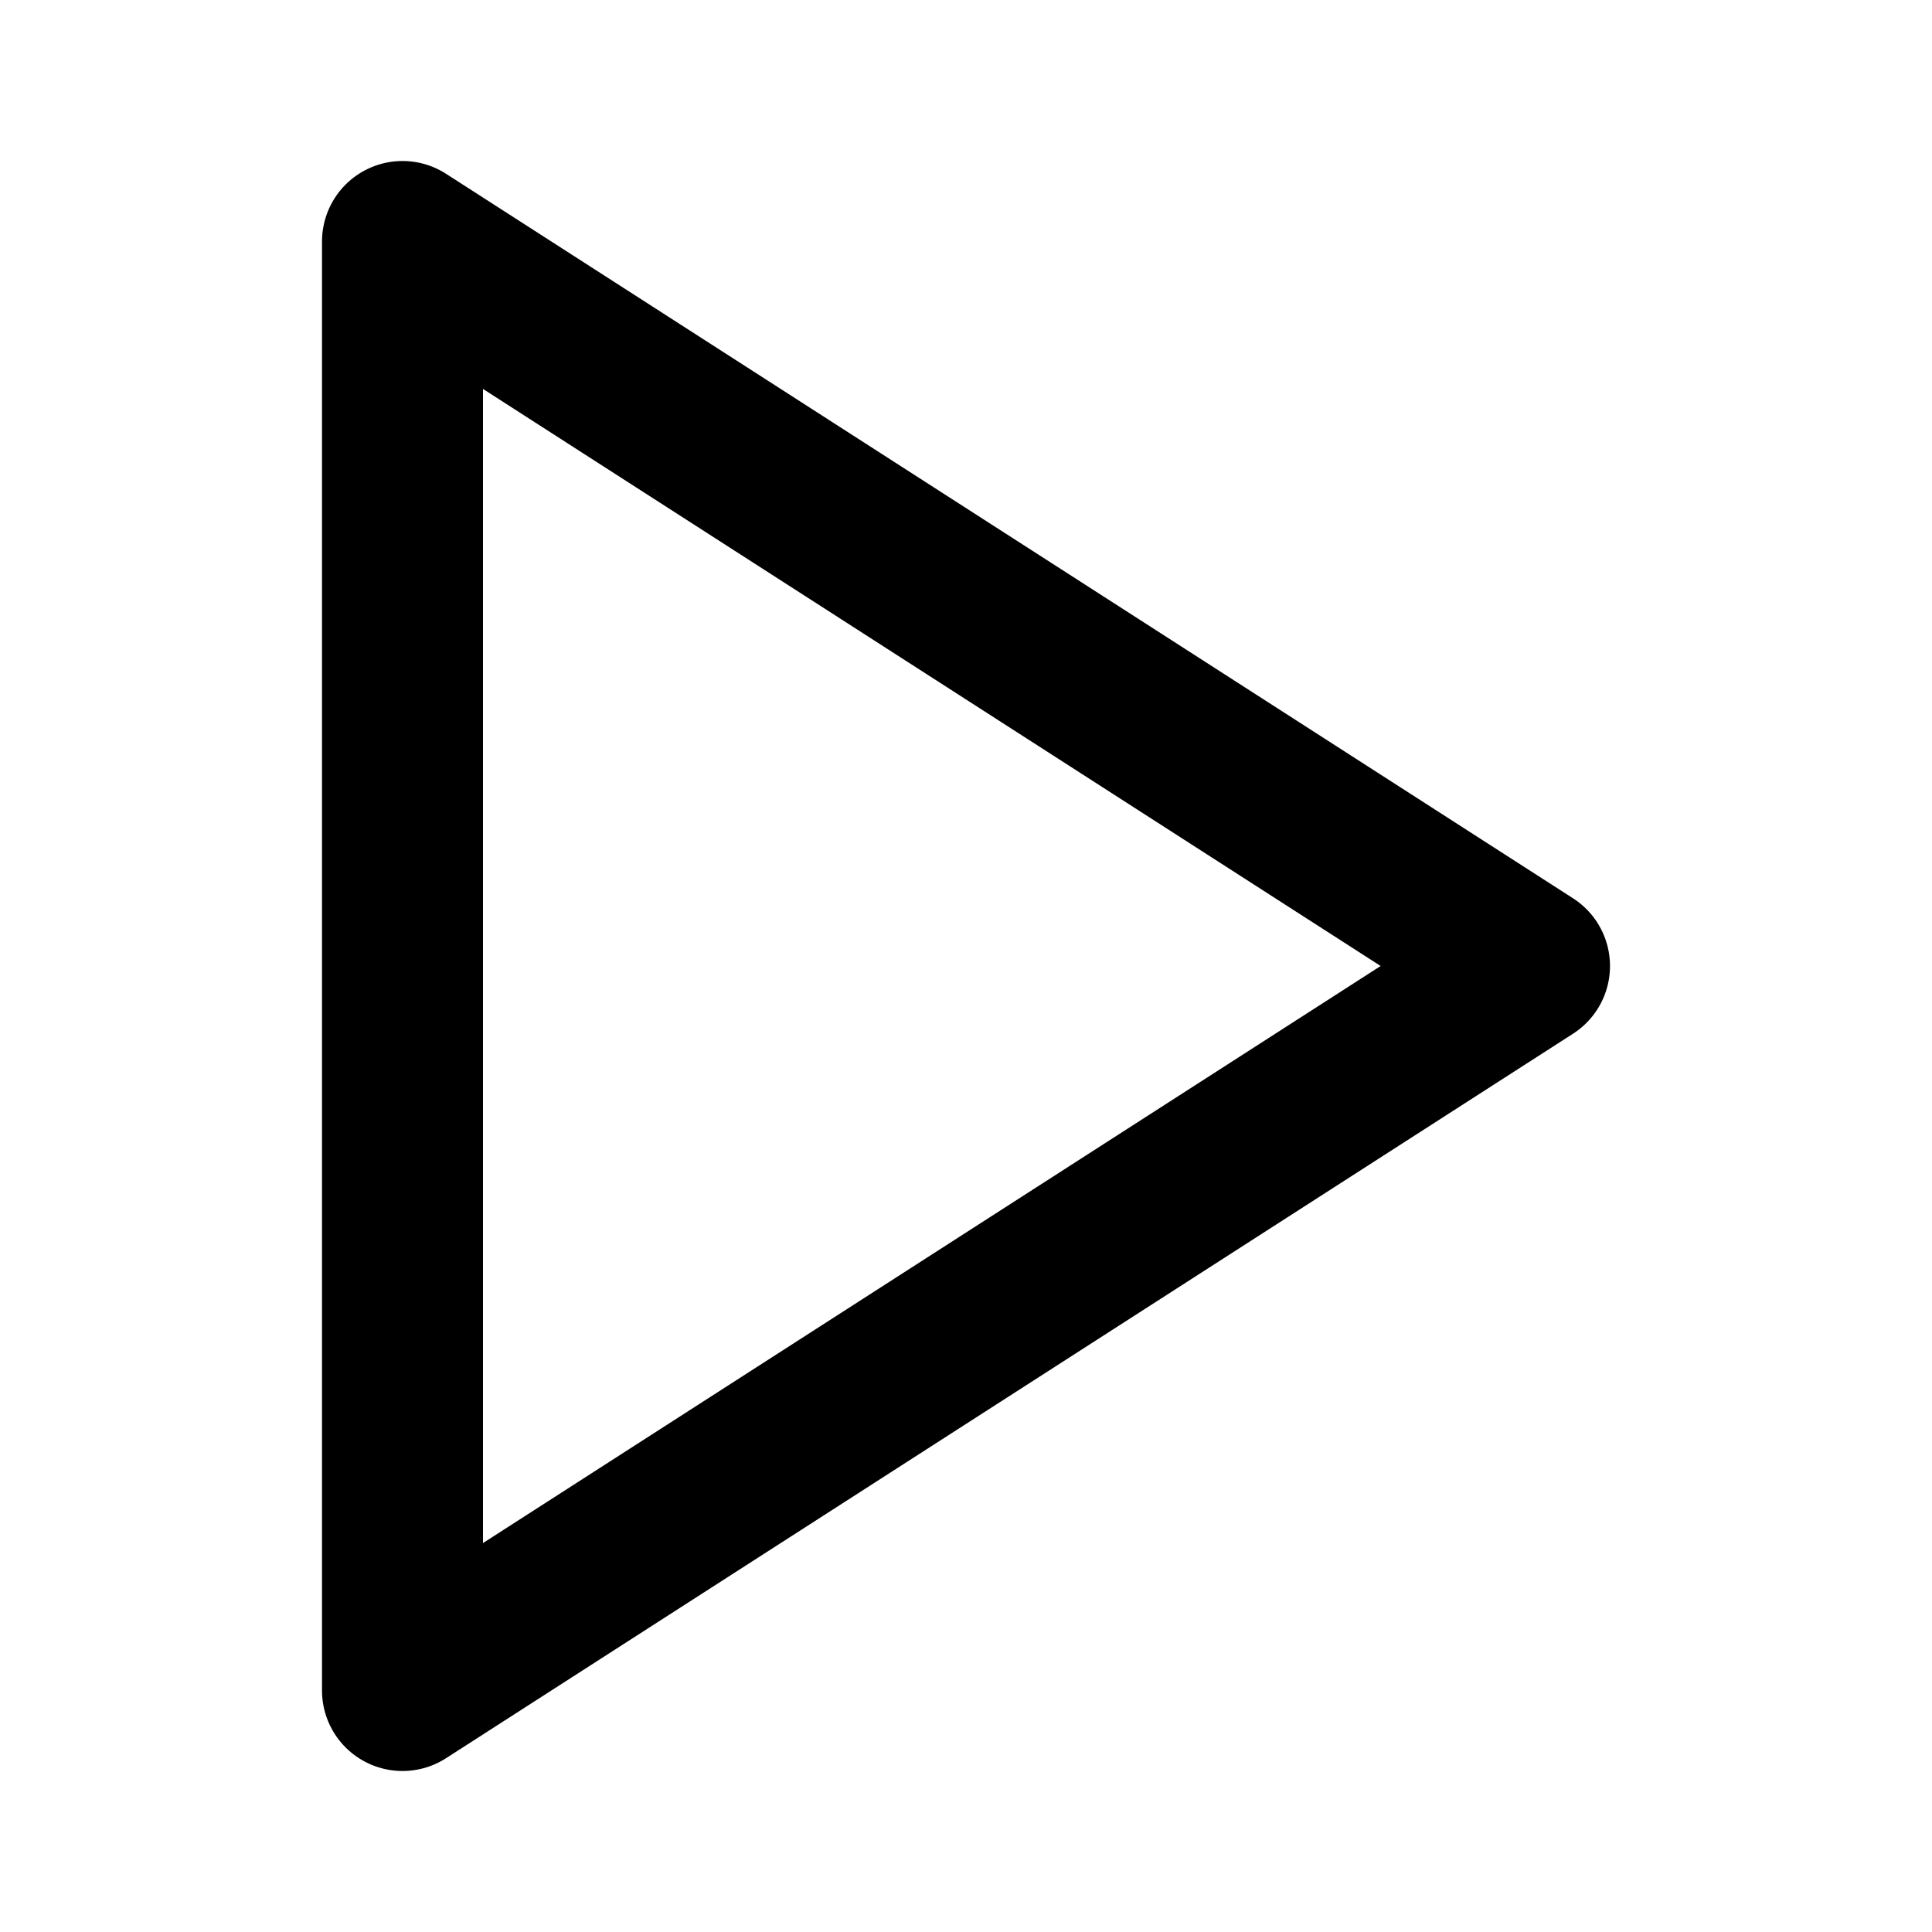
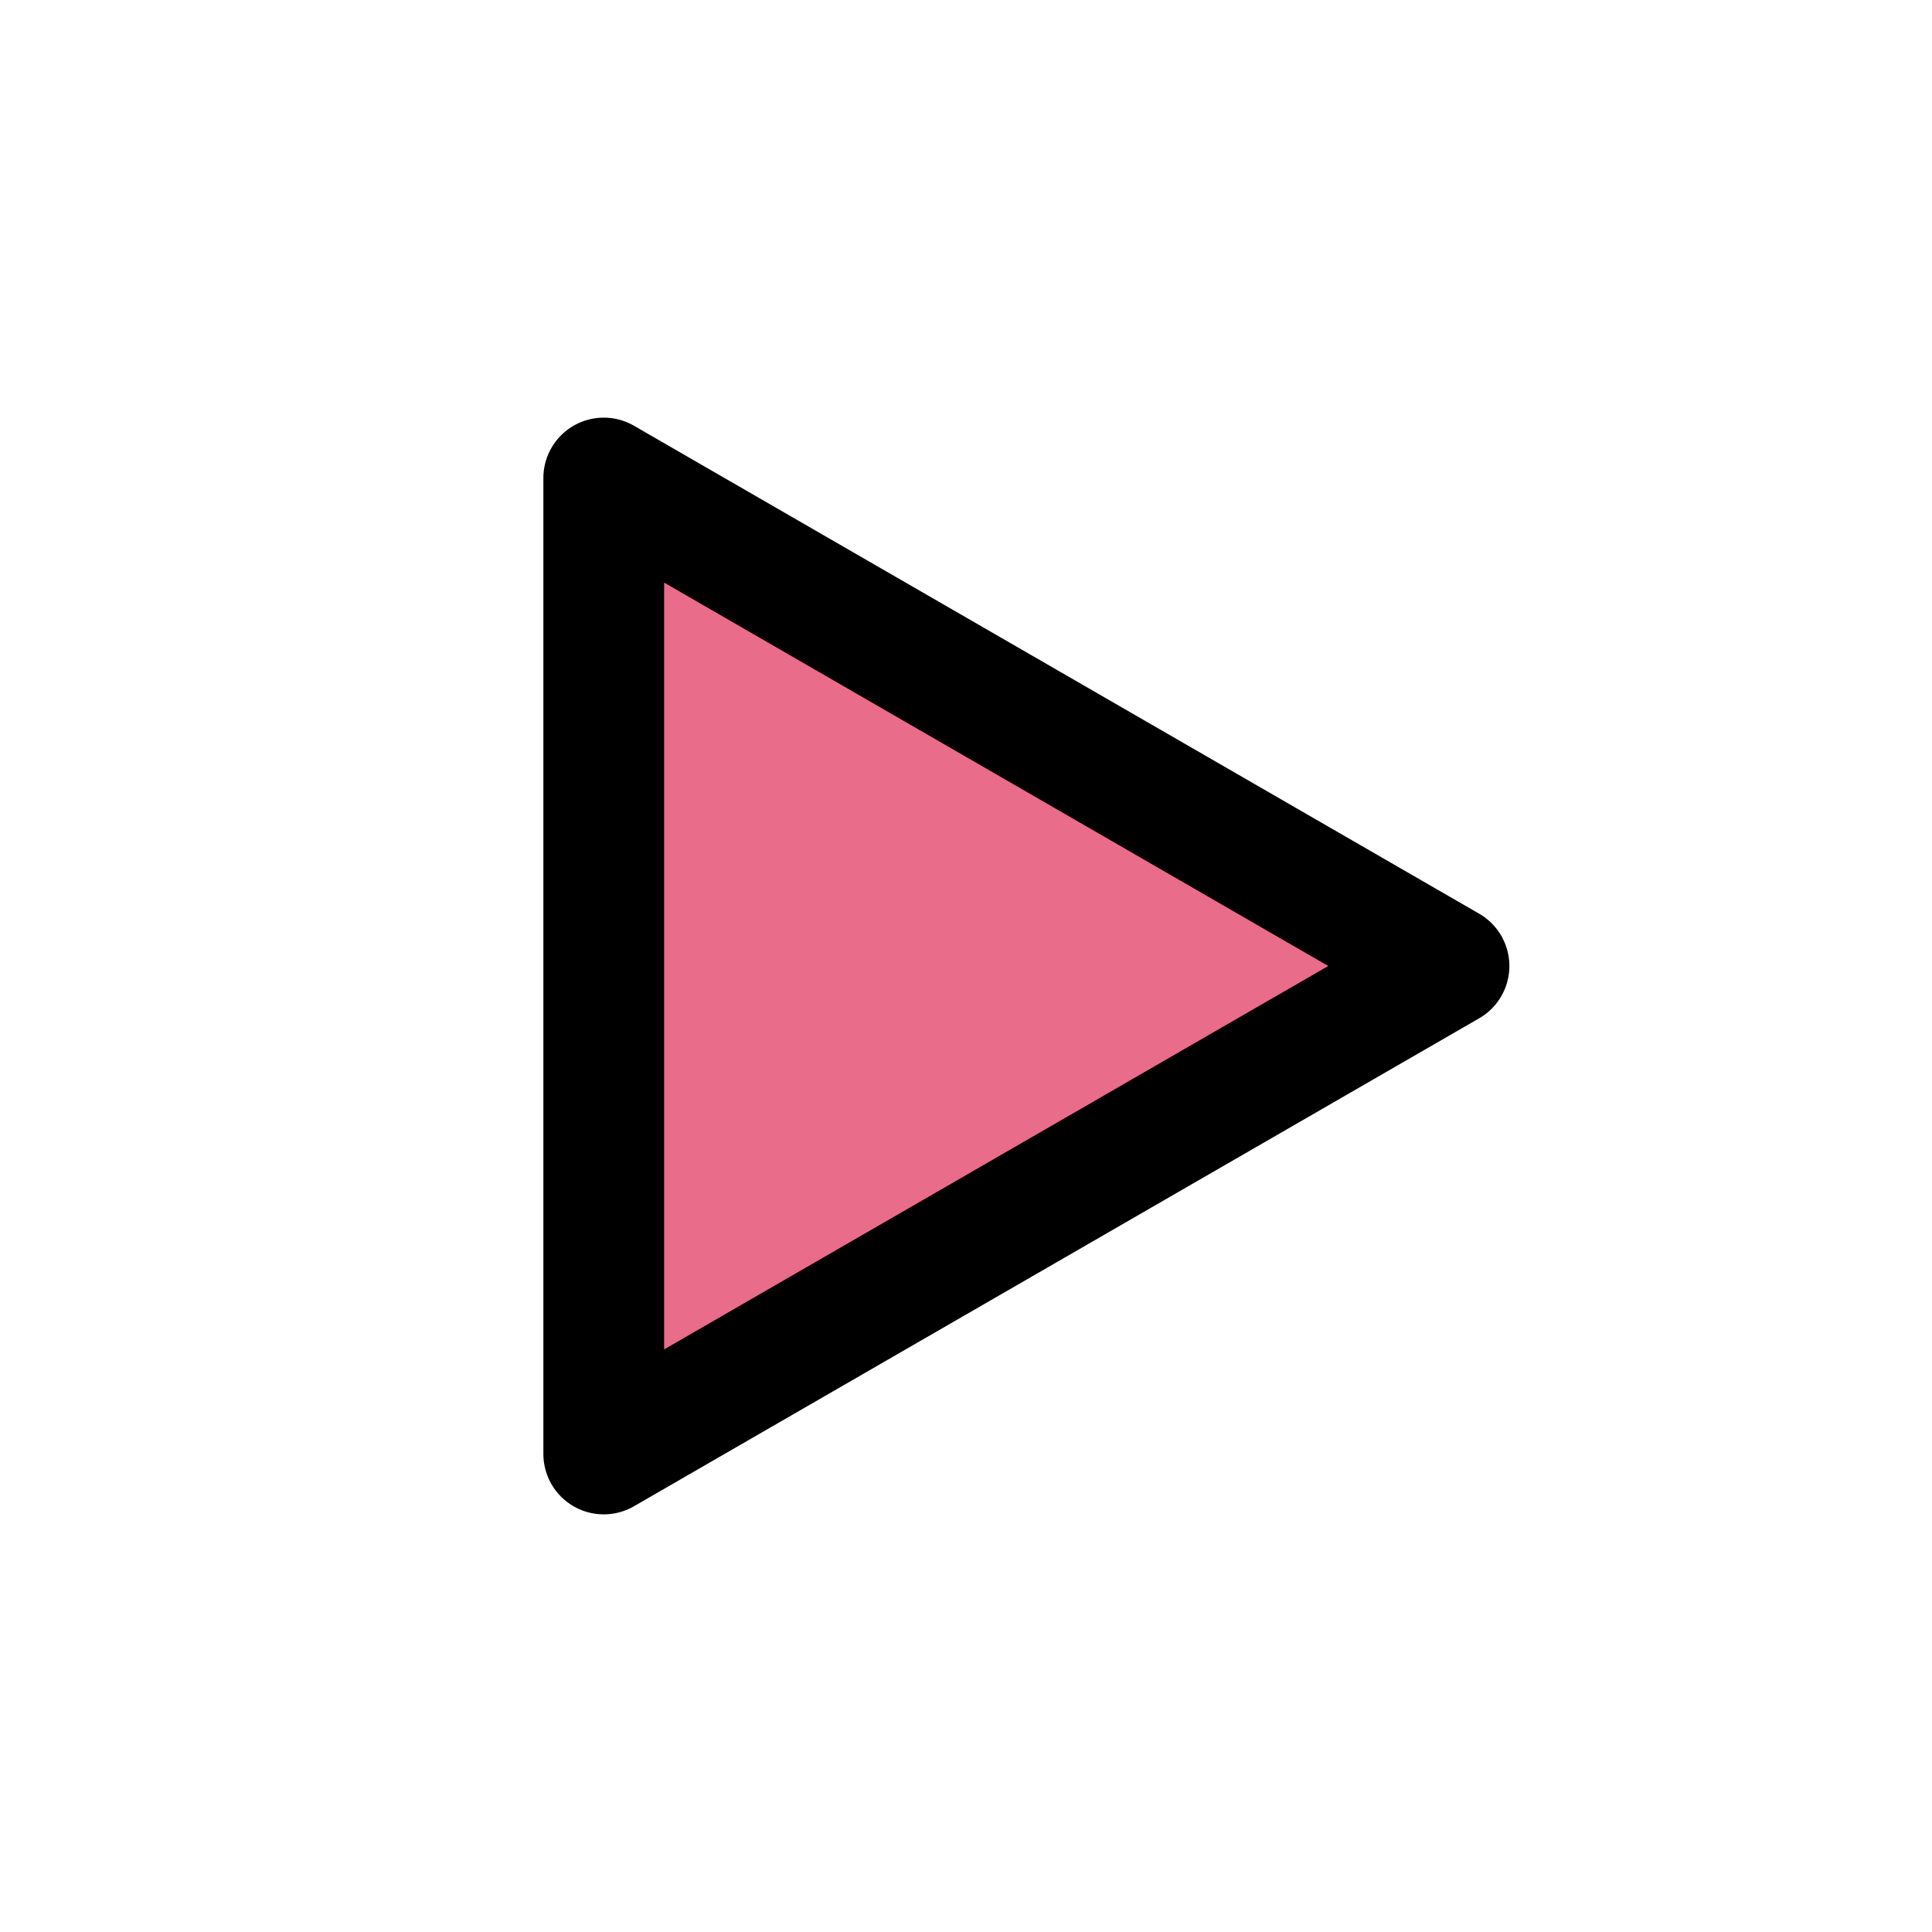
- <svg xmlns="http://www.w3.org/2000/svg" width="24" height="24" viewBox="0 0 24 24" fill="none" stroke="#000000" stroke-width="2" stroke-linecap="round" stroke-linejoin="round" class="feather feather-play">
-   <polygon points="5 3 19 12 5 21 5 3" />
+ <svg xmlns="http://www.w3.org/2000/svg" width="16px" height="16px" viewBox="0 0 48 48">
+   <path fill="#e96c8a" stroke="#000" stroke-linejoin="round" stroke-width="3" d="M15 24V11.876L25.5 17.938L36 24L25.5 30.062L15 36.124V24Z" />
</svg>
